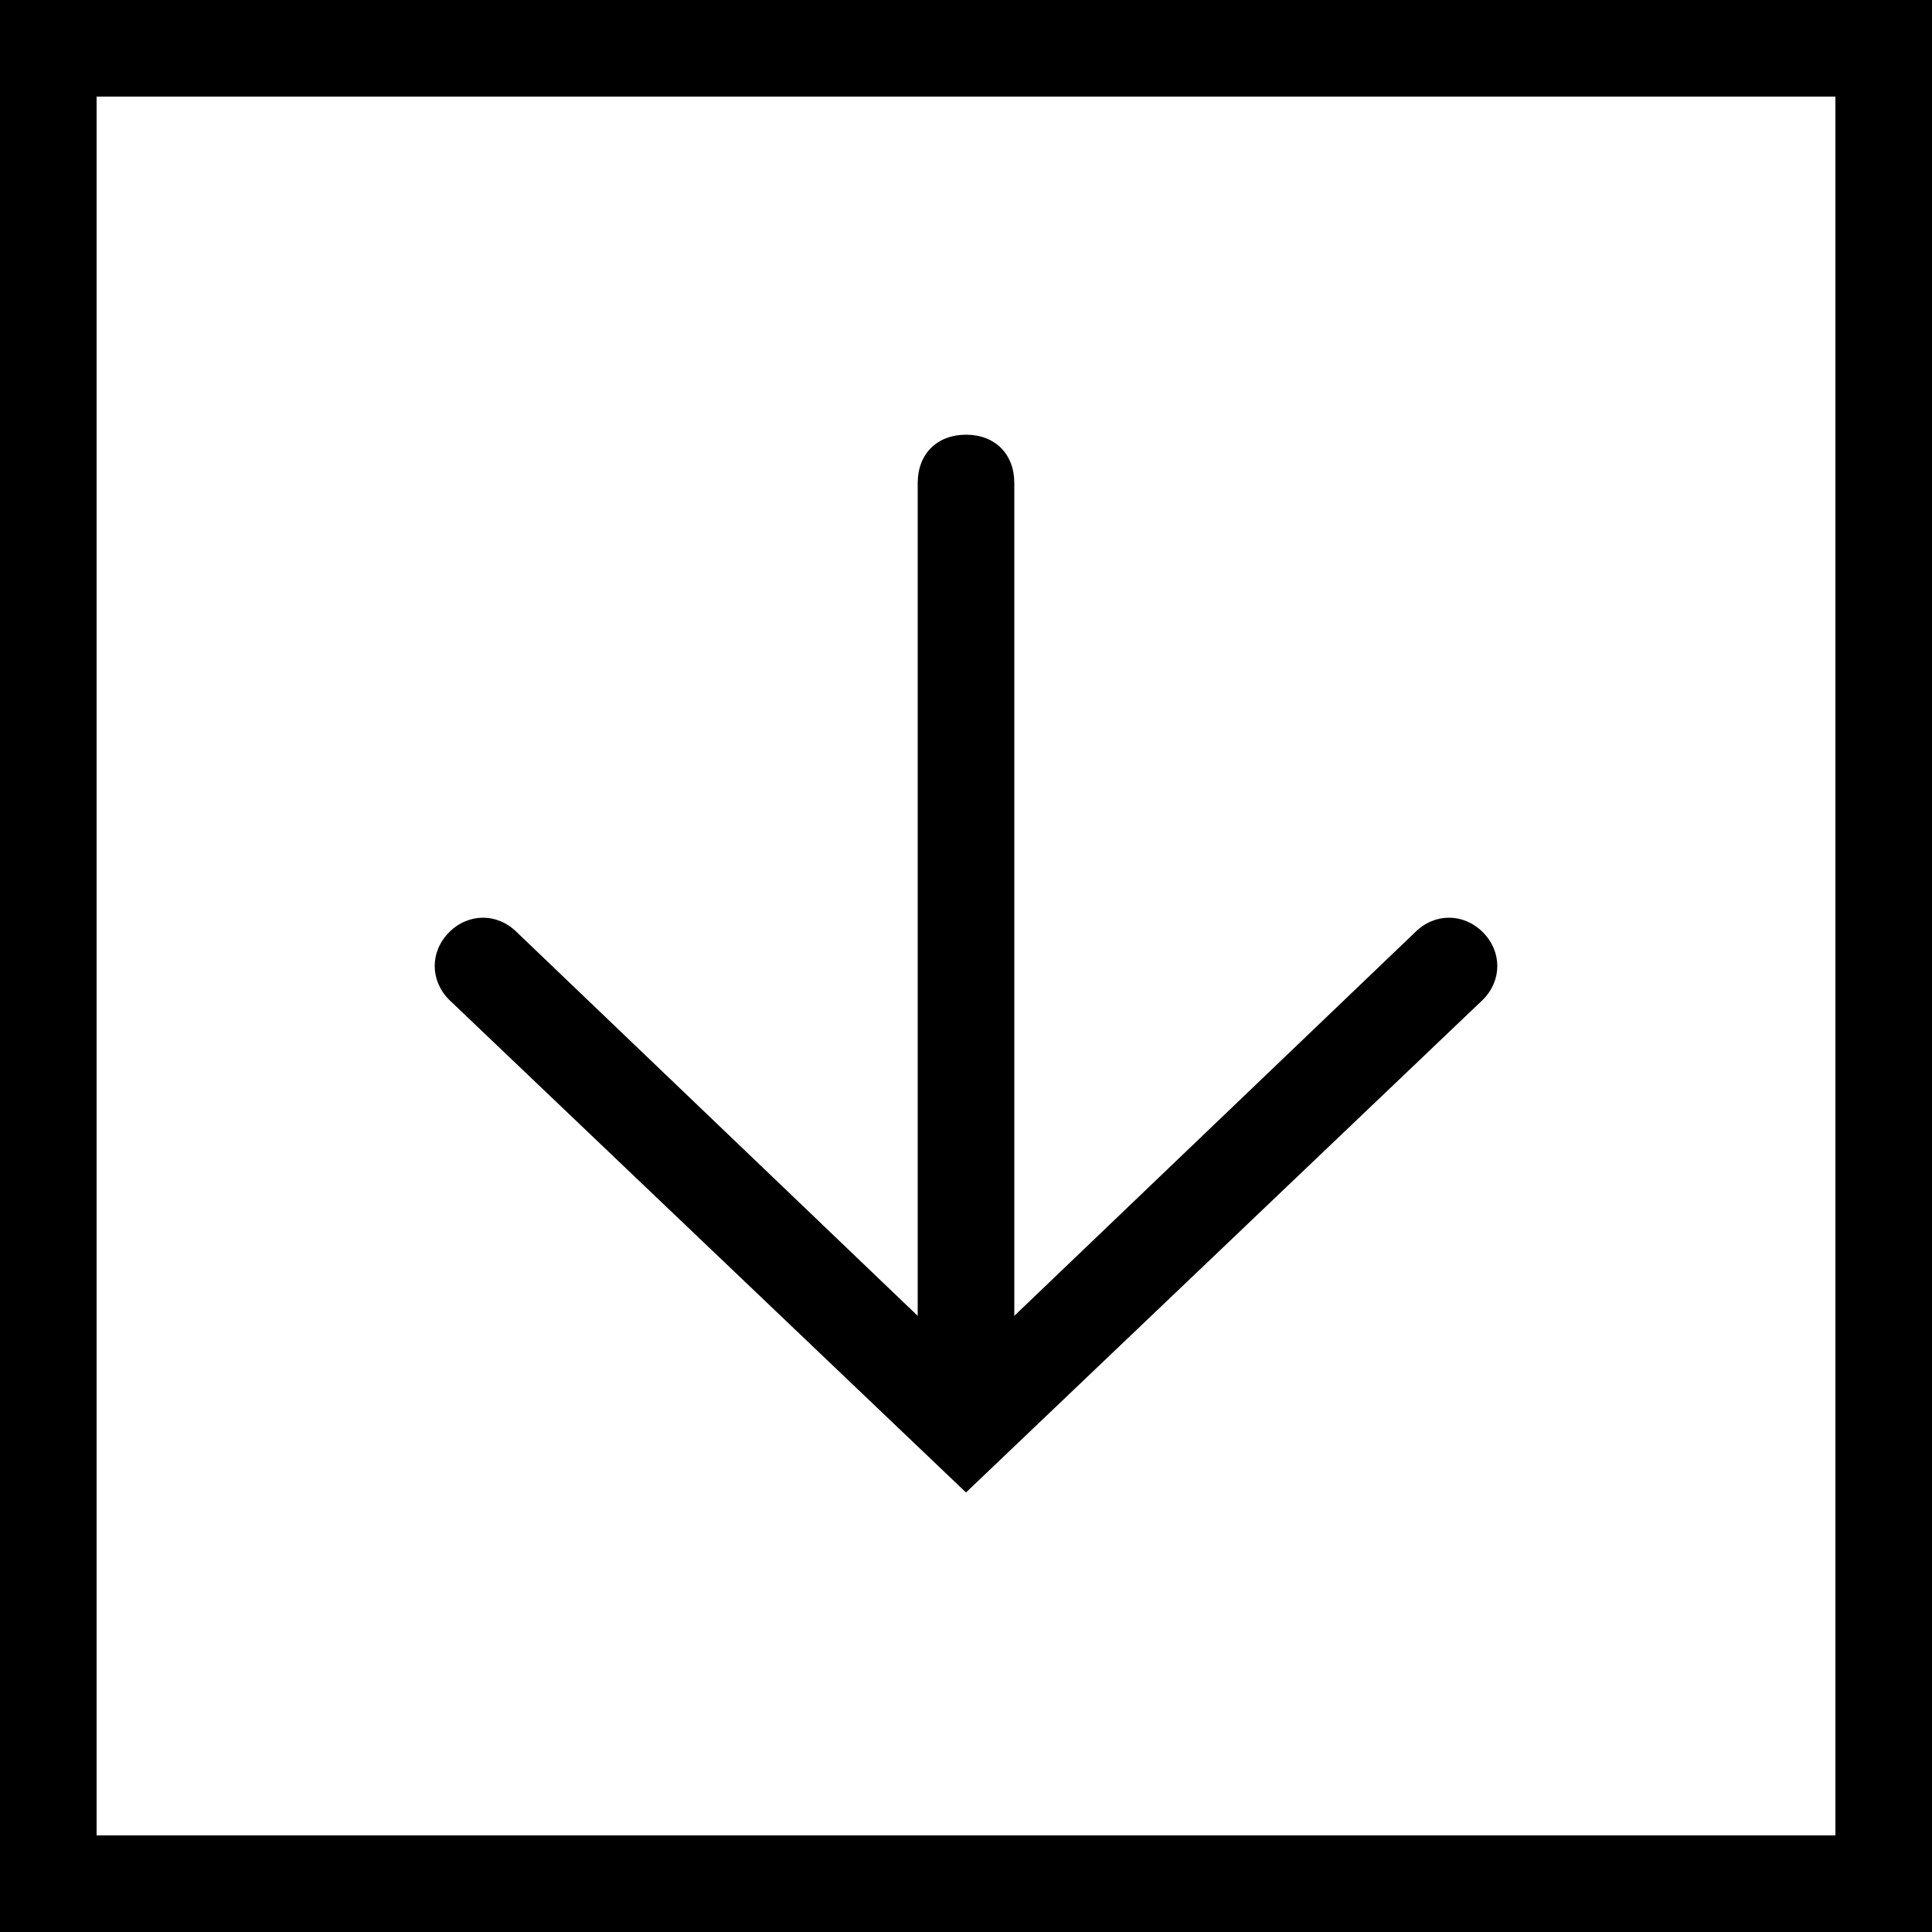
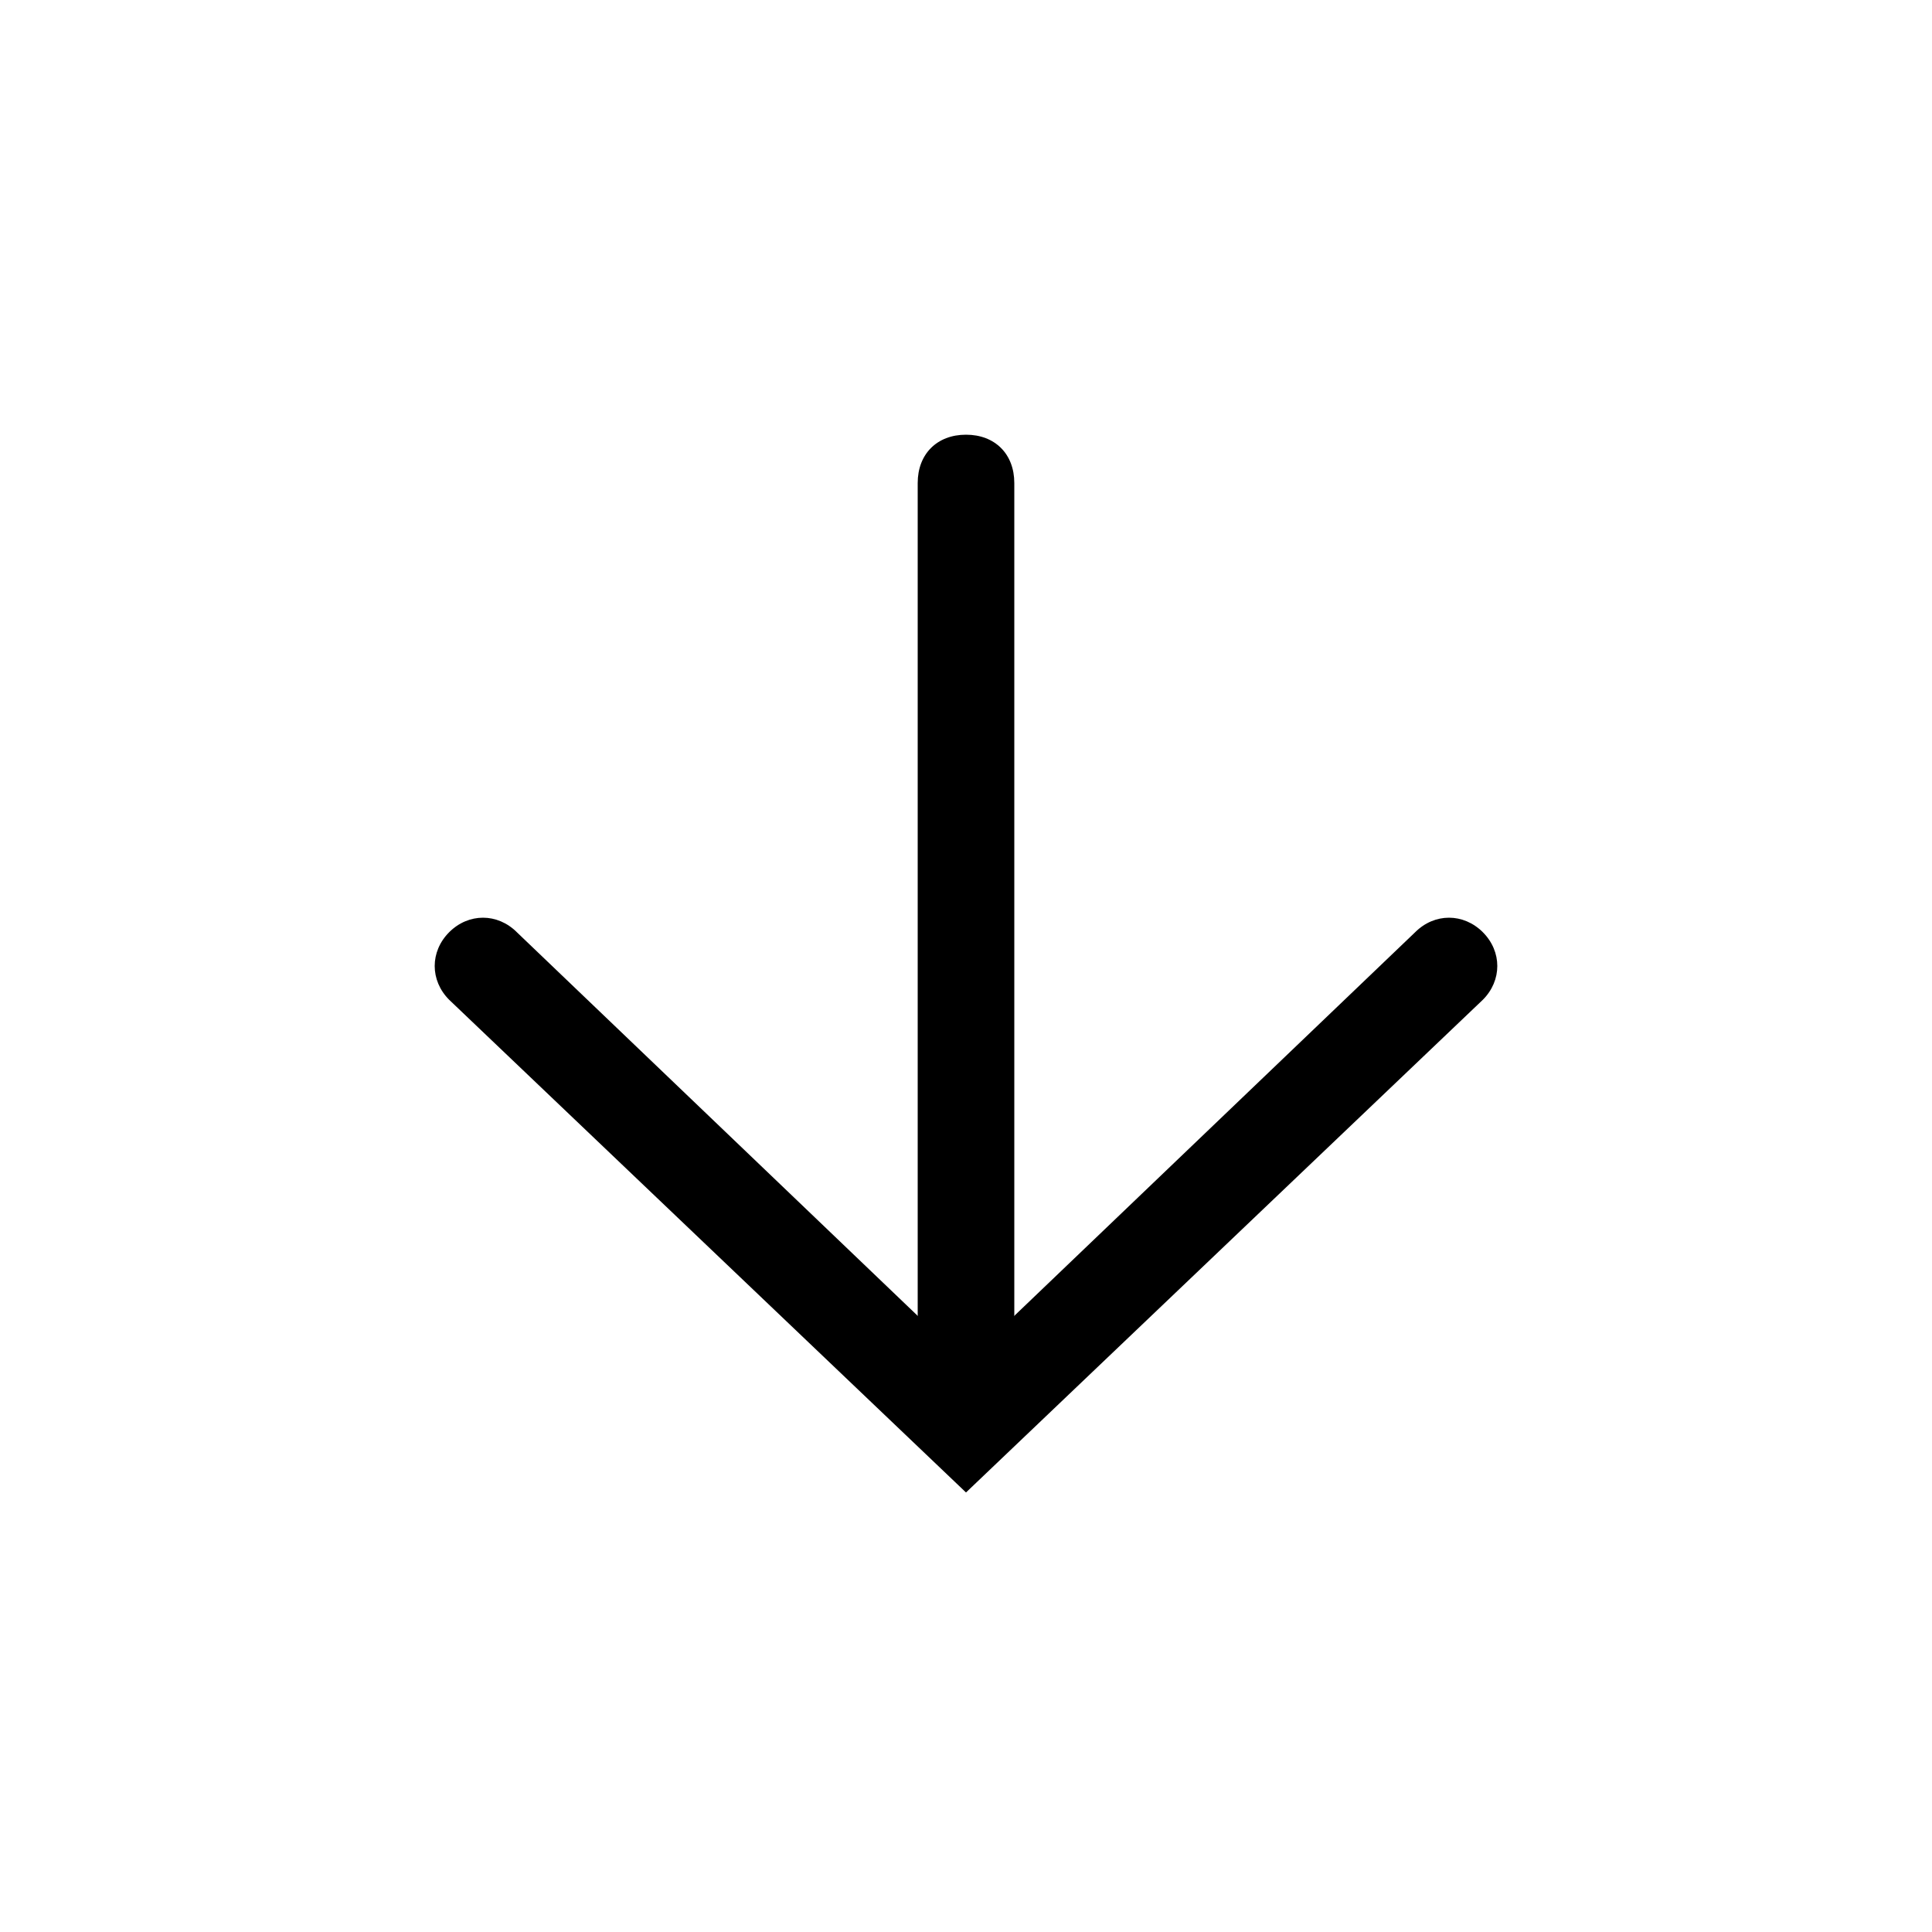
<svg xmlns="http://www.w3.org/2000/svg" version="1.1" x="0px" y="0px" width="40px" height="40px" viewBox="0 0 40 40" style="overflow:visible;enable-background:new 0 0 40 40;" xml:space="preserve">
  <path d="M20,30.9L9.3,20.7c-0.4-0.4-0.4-1,0-1.4s1-0.4,1.4,0l9.3,8.9l9.3-8.9c0.4-0.4,1-0.4,1.4,0c0.4,0.4,0.4,1,0,1.4L20,30.9z" />
  <path d="M19,29.5V10c0-0.6,0.4-1,1-1s1,0.4,1,1v19.5H19z" />
-   <path d="M38,2v36H2V2H38 M40,0H0v40h40V0L40,0z" />
</svg>
